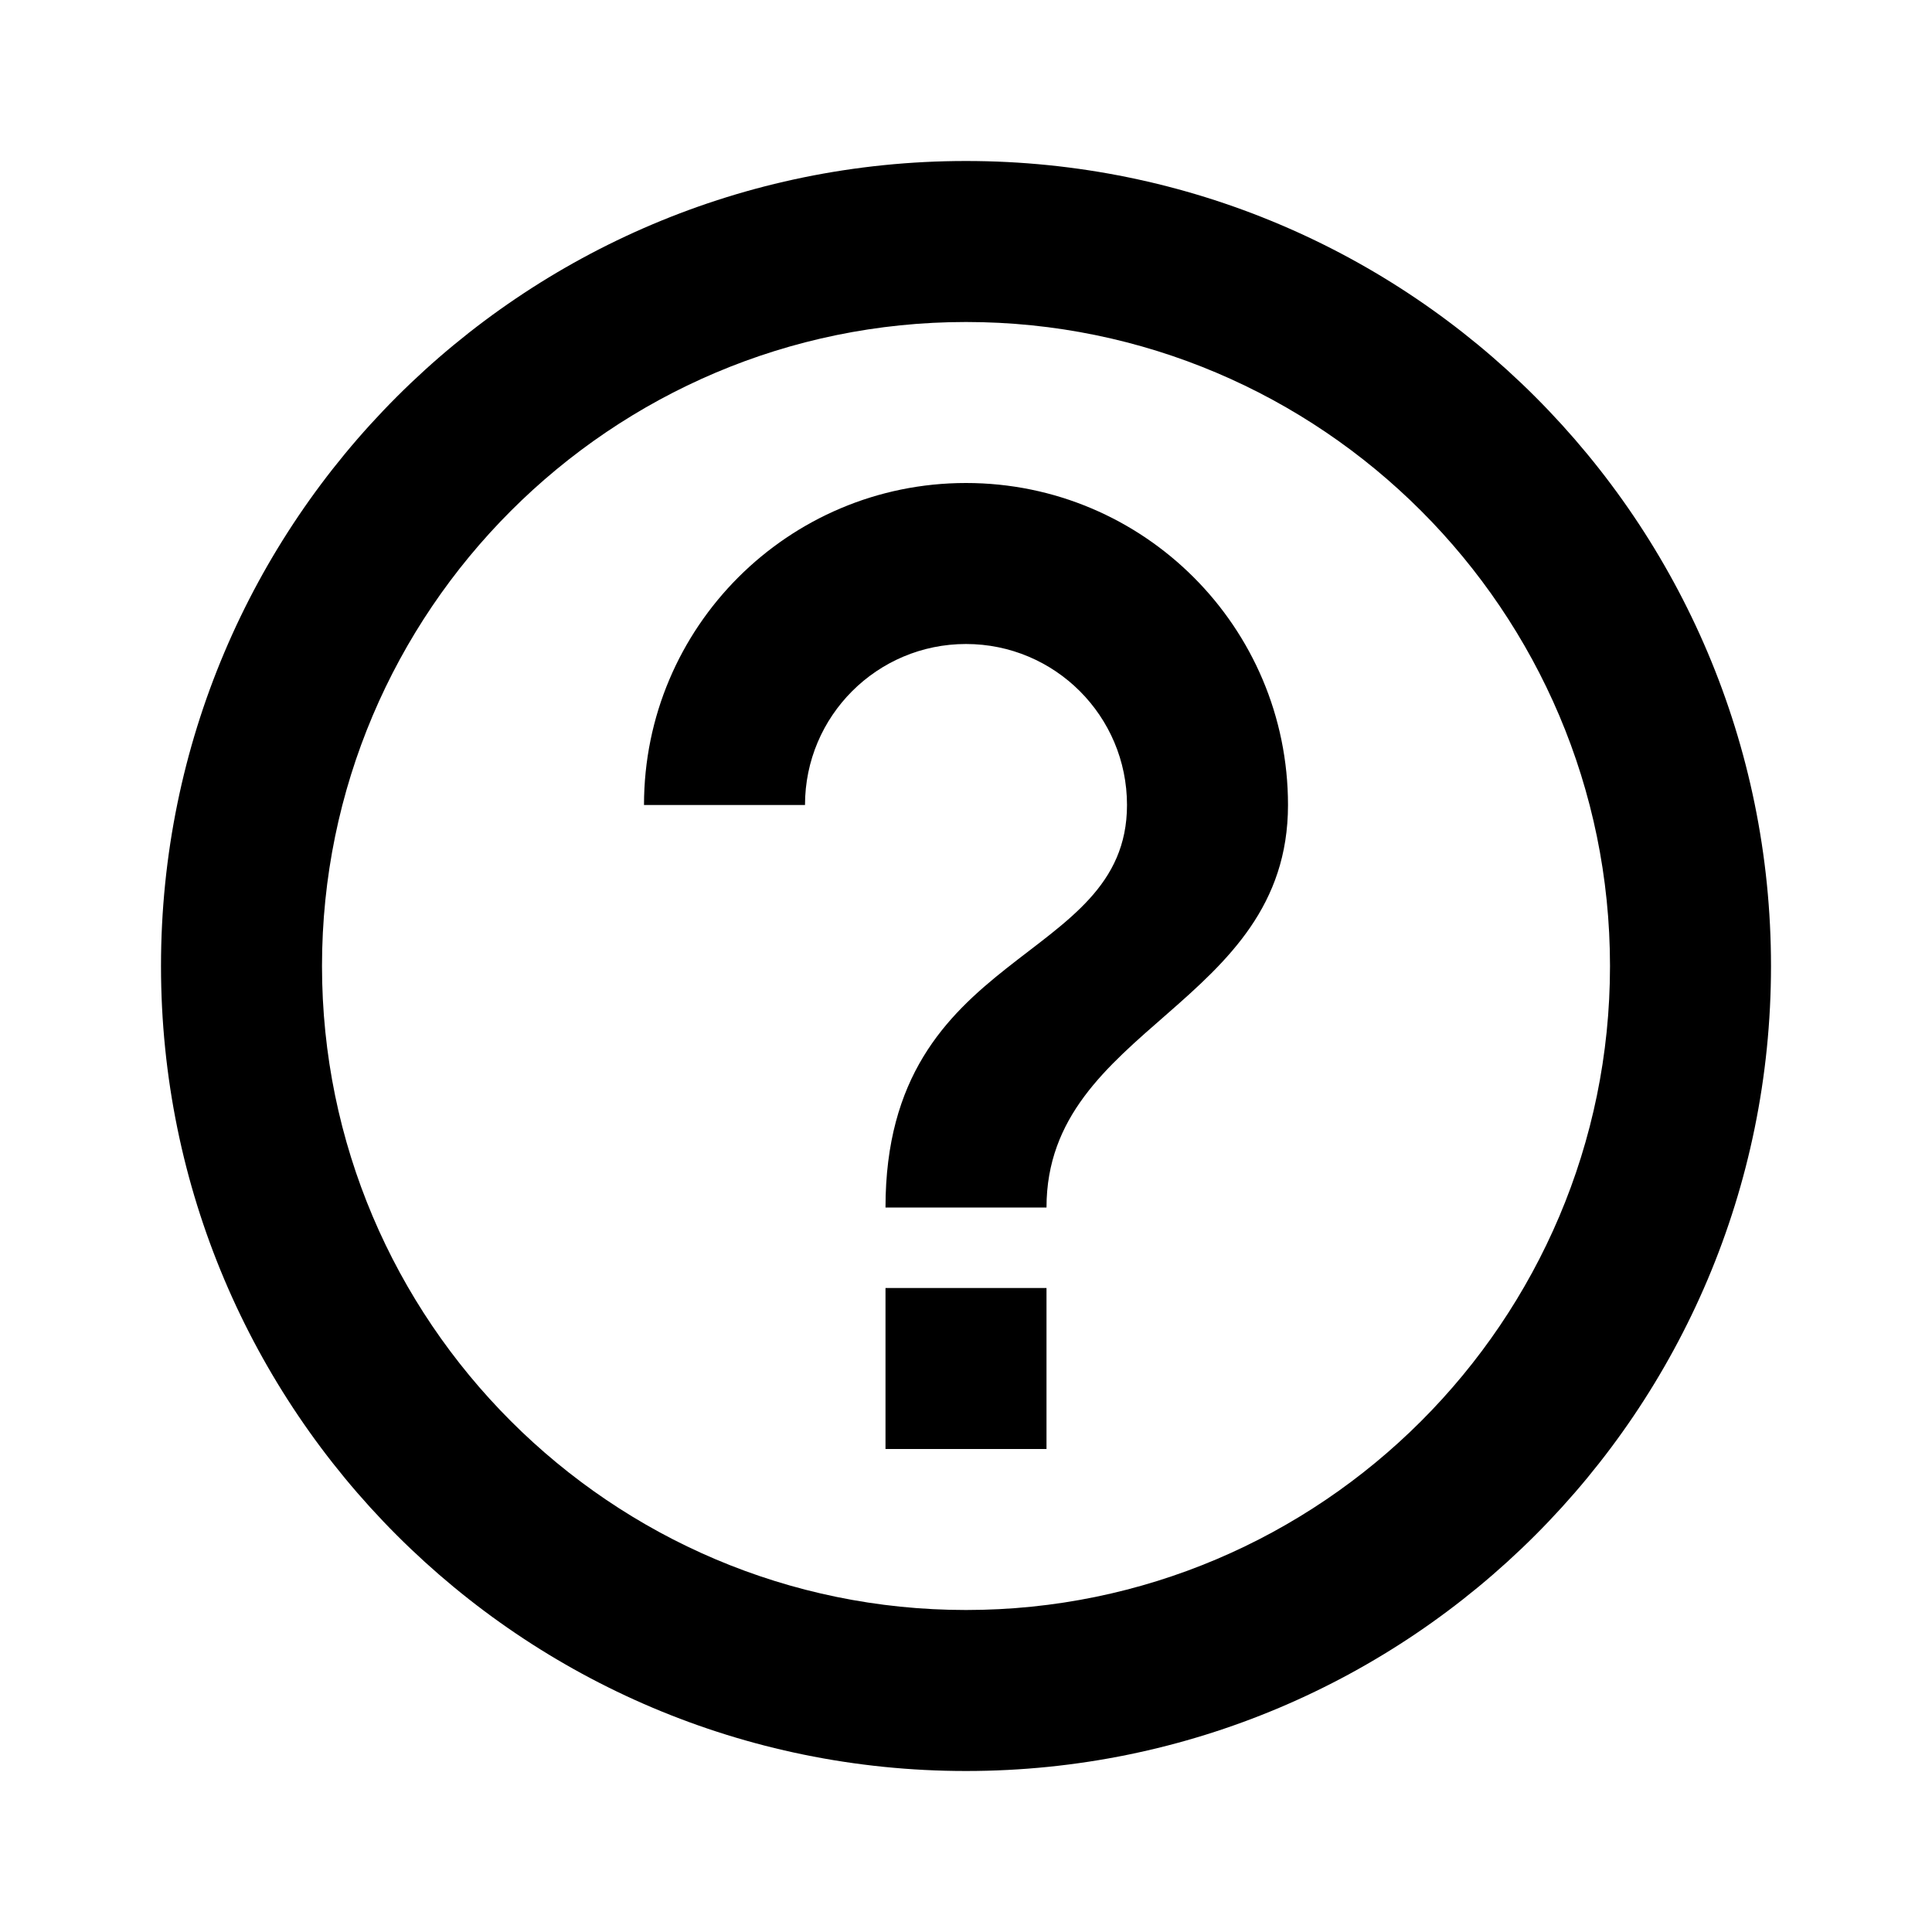
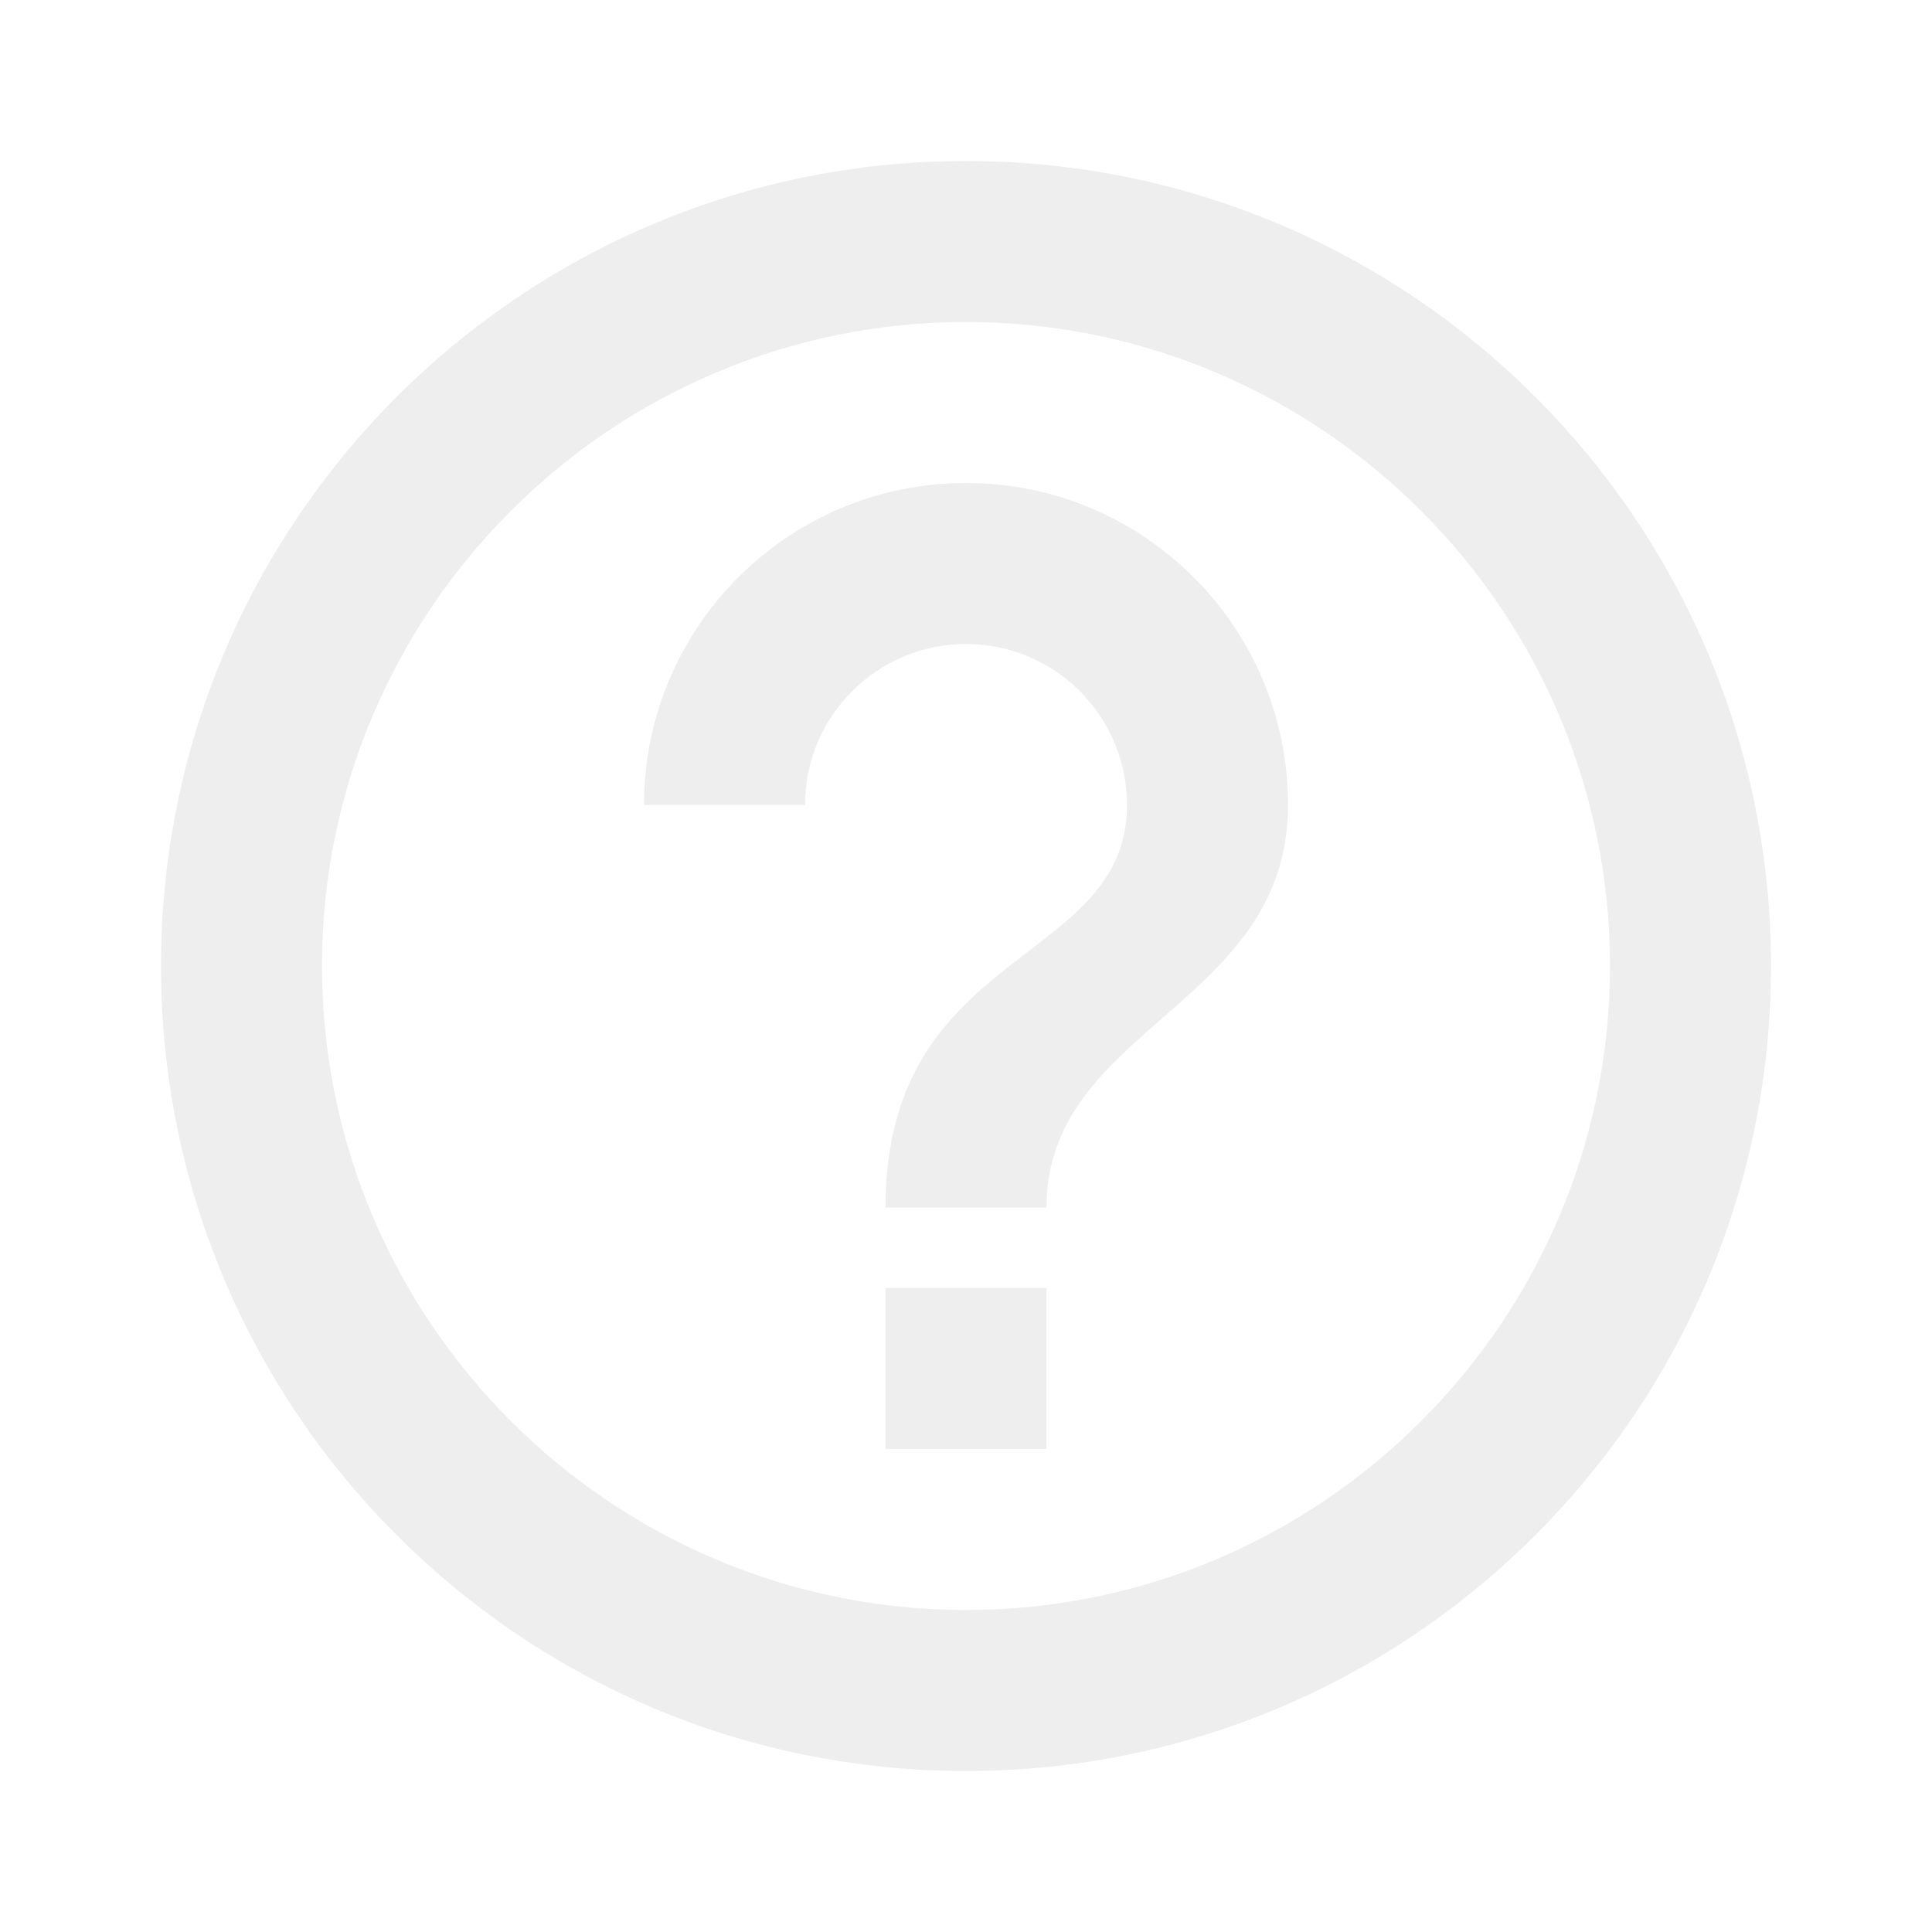
<svg xmlns="http://www.w3.org/2000/svg" viewBox="0 0 24 24">
-   <path fill="#000000" d="M11,18H13V16H11V18M12,2A10,10 0 0,0 2,12A10,10 0 0,0 12,22A10,10 0 0,0 22,12A10,10 0 0,0 12,2M12,20C7.59,20 4,16.41 4,12C4,7.59 7.59,4 12,4C16.41,4 20,7.59 20,12C20,16.41 16.41,20 12,20M12,6A4,4 0 0,0 8,10H10A2,2 0 0,1 12,8A2,2 0 0,1 14,10C14,12 11,11.75 11,15H13C13,12.75 16,12.5 16,10A4,4 0 0,0 12,6Z" />
+   <path fill="#eee" d="M11,18H13V16H11V18M12,2A10,10 0 0,0 2,12A10,10 0 0,0 12,22A10,10 0 0,0 22,12A10,10 0 0,0 12,2M12,20C7.59,20 4,16.41 4,12C4,7.59 7.59,4 12,4C16.41,4 20,7.59 20,12C20,16.41 16.41,20 12,20M12,6A4,4 0 0,0 8,10H10A2,2 0 0,1 12,8A2,2 0 0,1 14,10C14,12 11,11.75 11,15H13C13,12.75 16,12.5 16,10A4,4 0 0,0 12,6Z" />
</svg>
